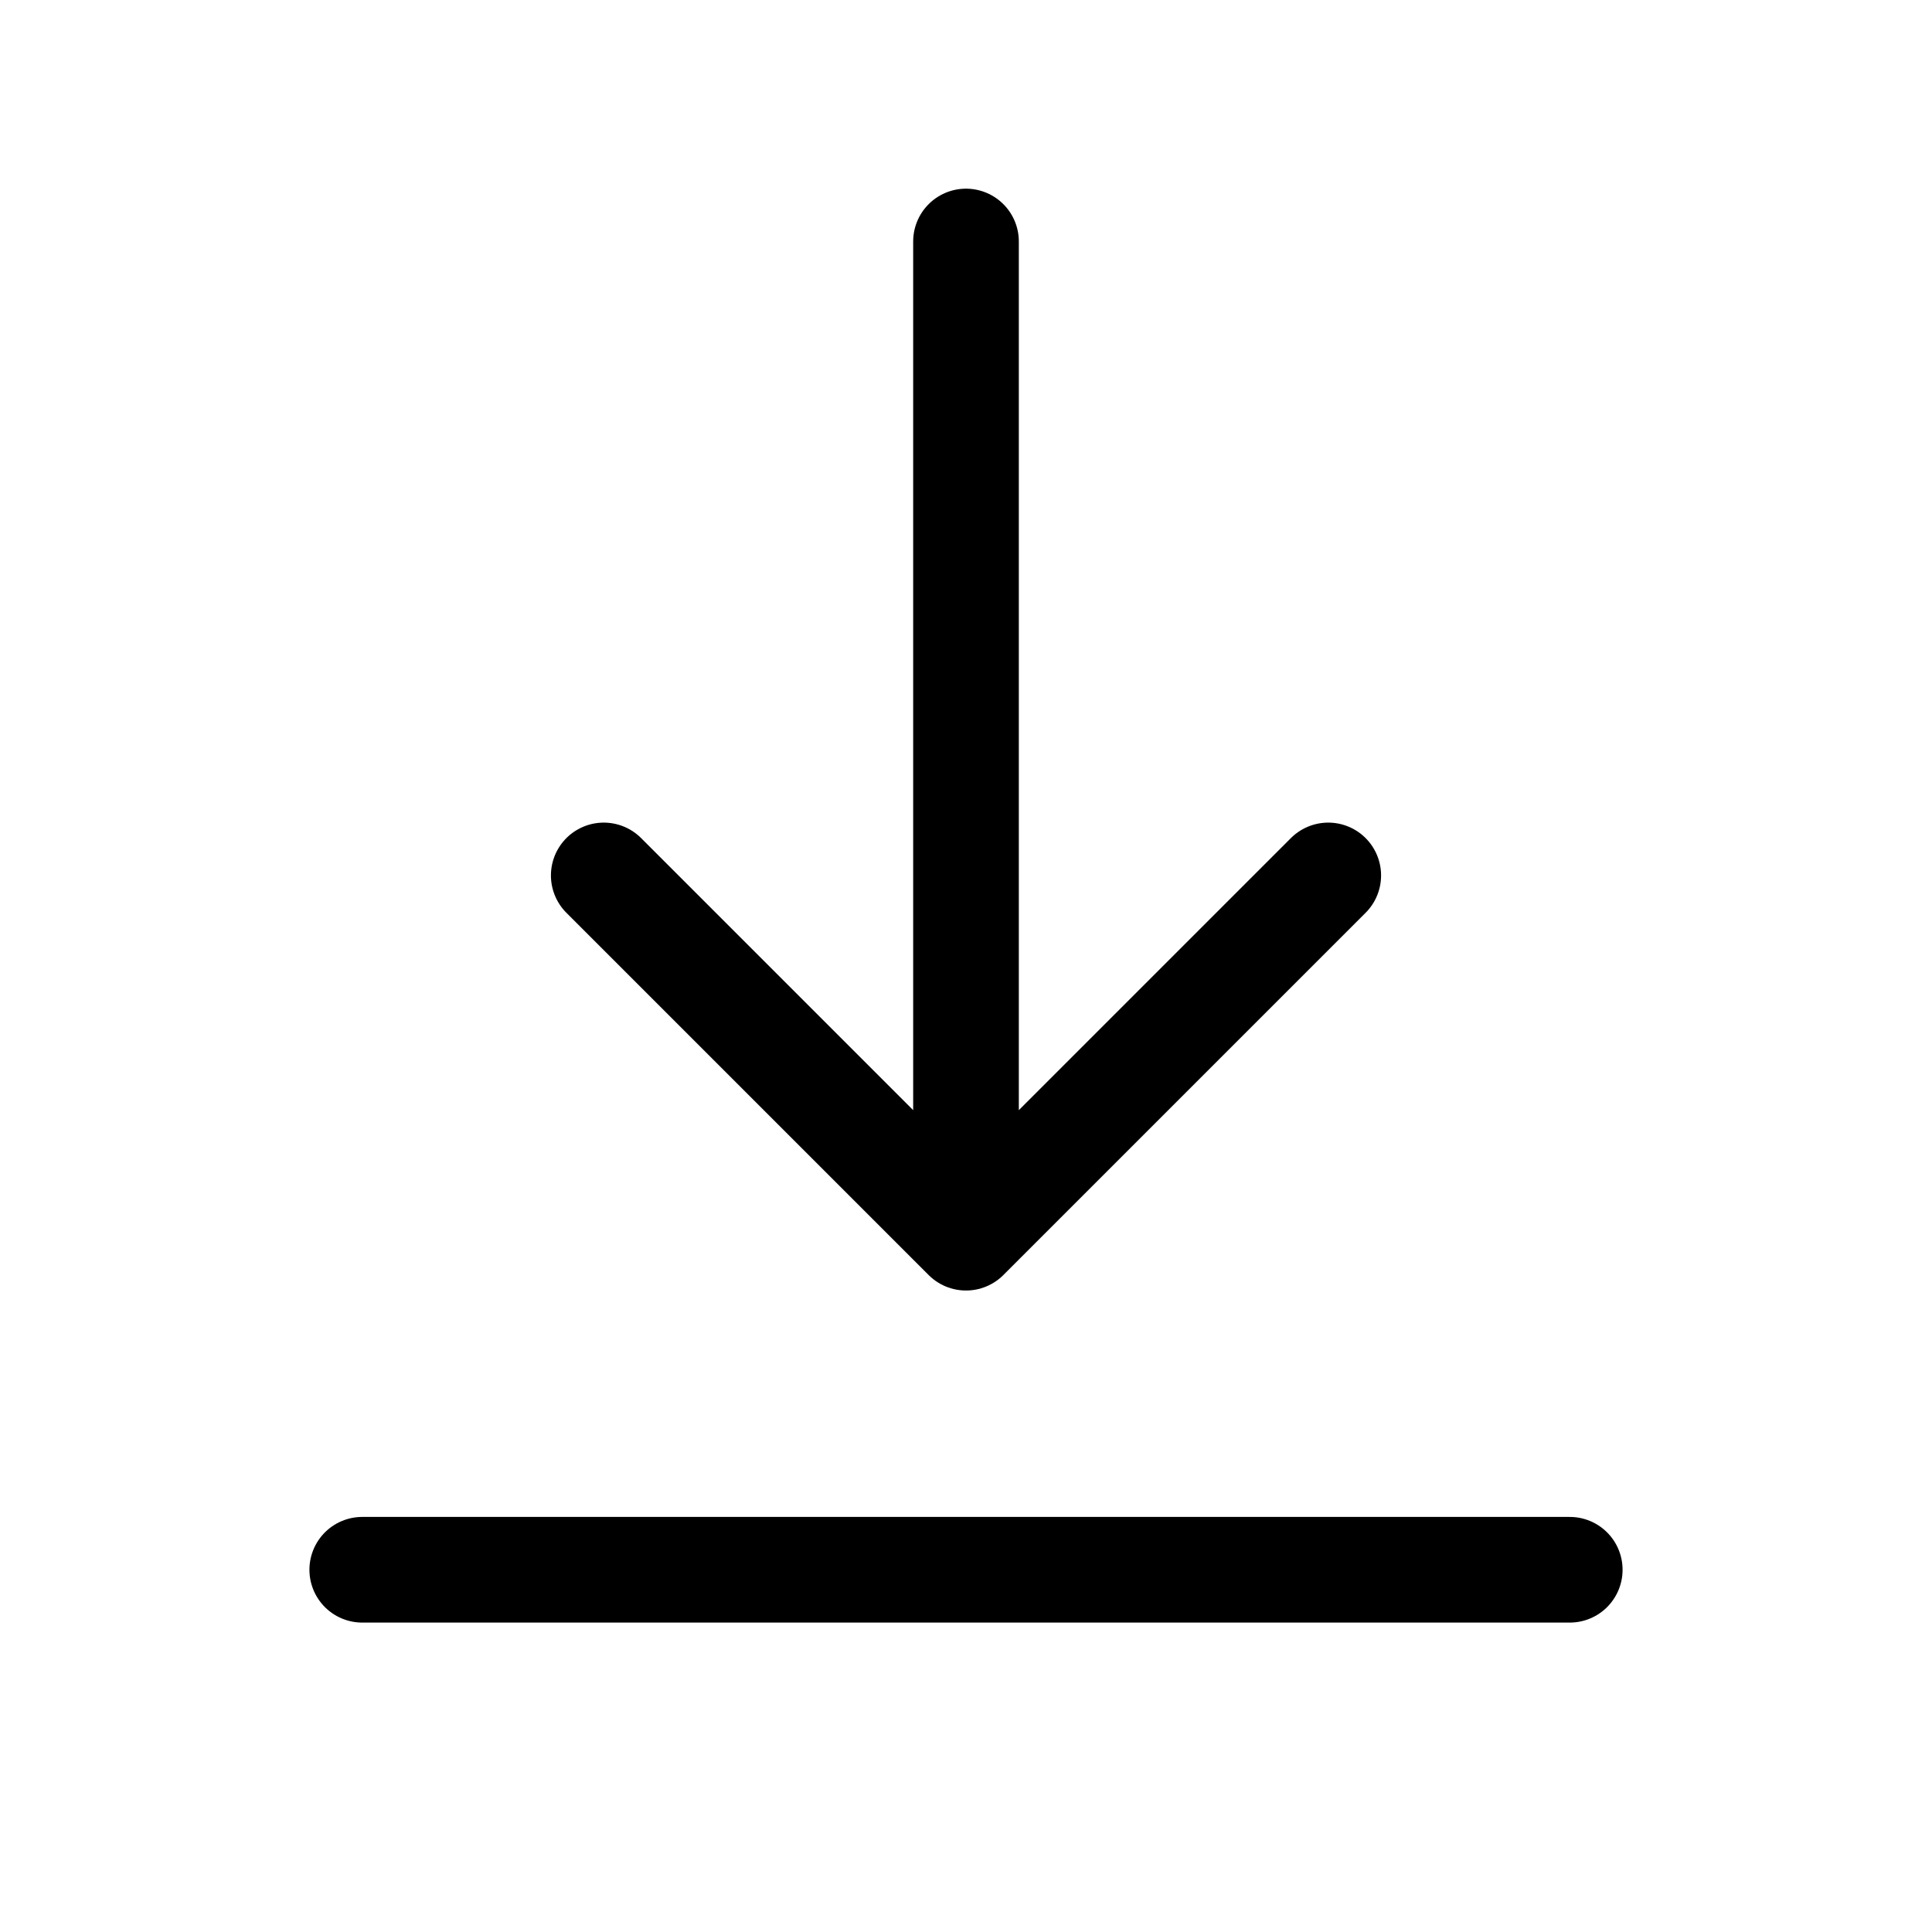
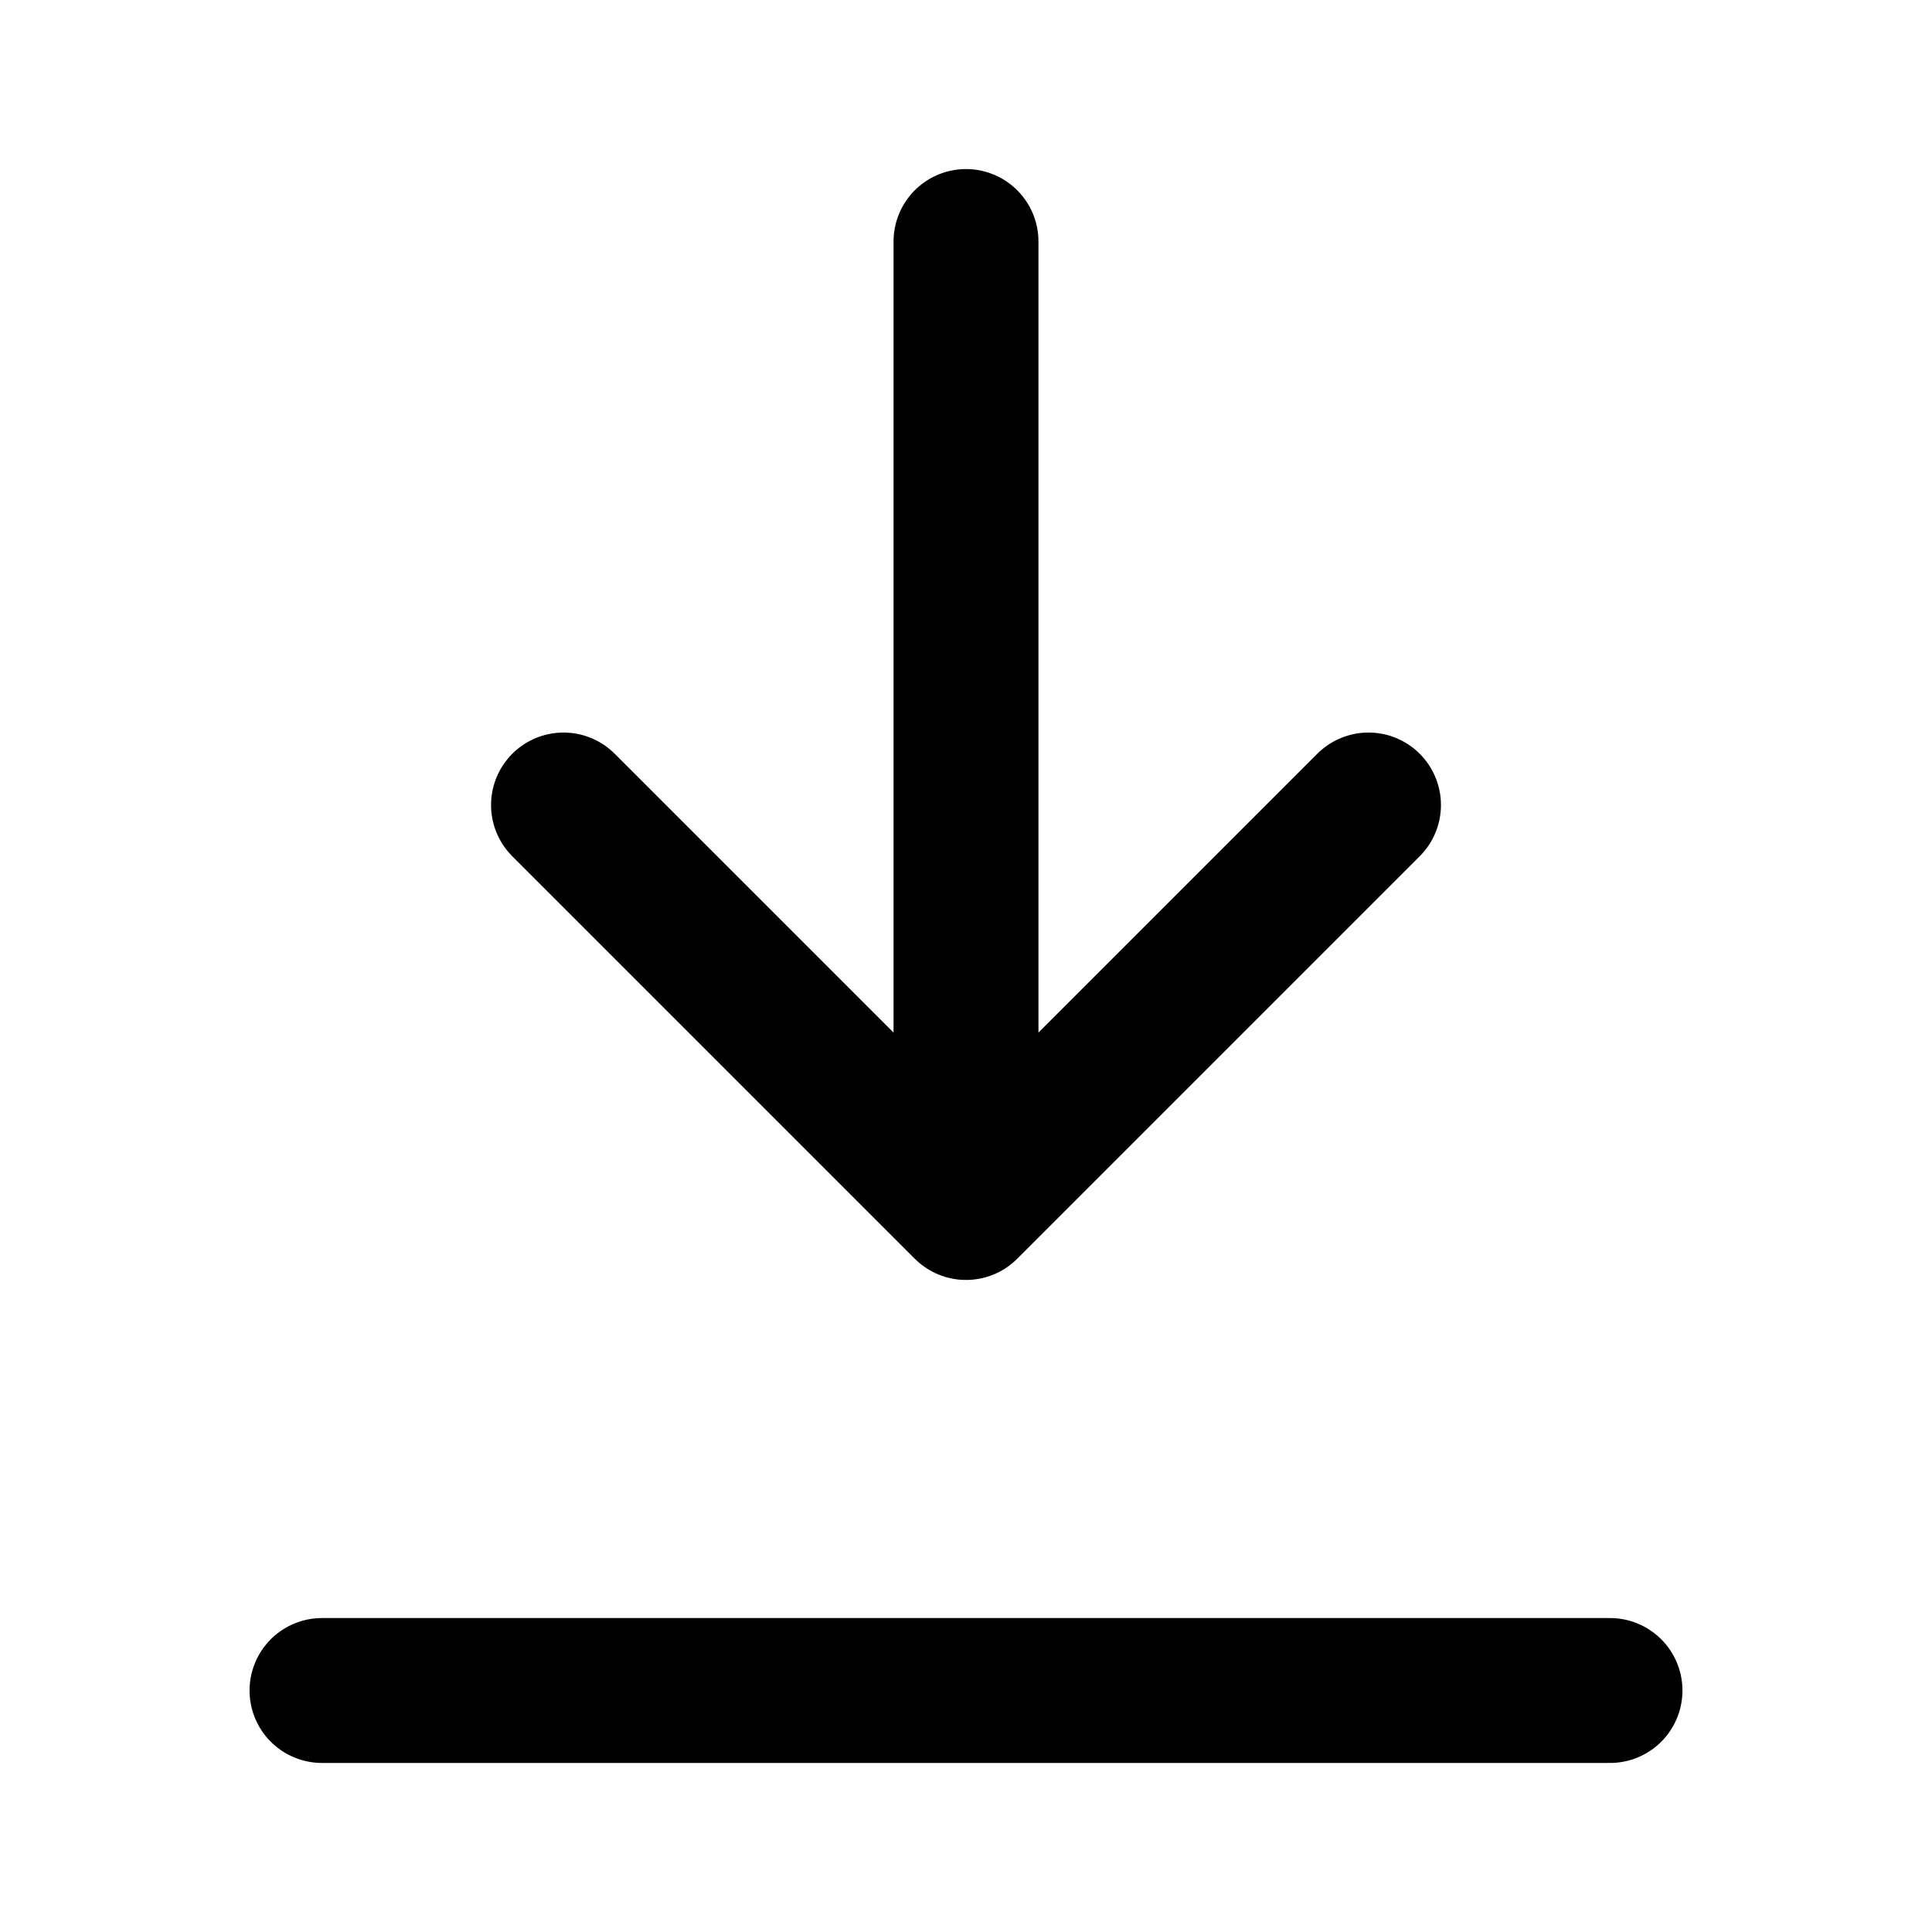
- <svg xmlns="http://www.w3.org/2000/svg" viewBox="0 0 64 64" fill="none">
-   <g stroke="currentColor" stroke-width="3.5" stroke-linecap="round" stroke-linejoin="round">
-     <path d="M32 8v32M20 29l12 12 12-12" />
-     <path d="M12 52h40" />
-   </g>
+ <svg xmlns="http://www.w3.org/2000/svg" viewBox="0 0 24 24" fill="none" stroke="currentColor" stroke-width="1.8" stroke-linecap="round" stroke-linejoin="round" aria-hidden="true">
+   <path d="M12 3v12M7 10l5 5 5-5" />
+   <path d="M4 21h16" />
</svg>
